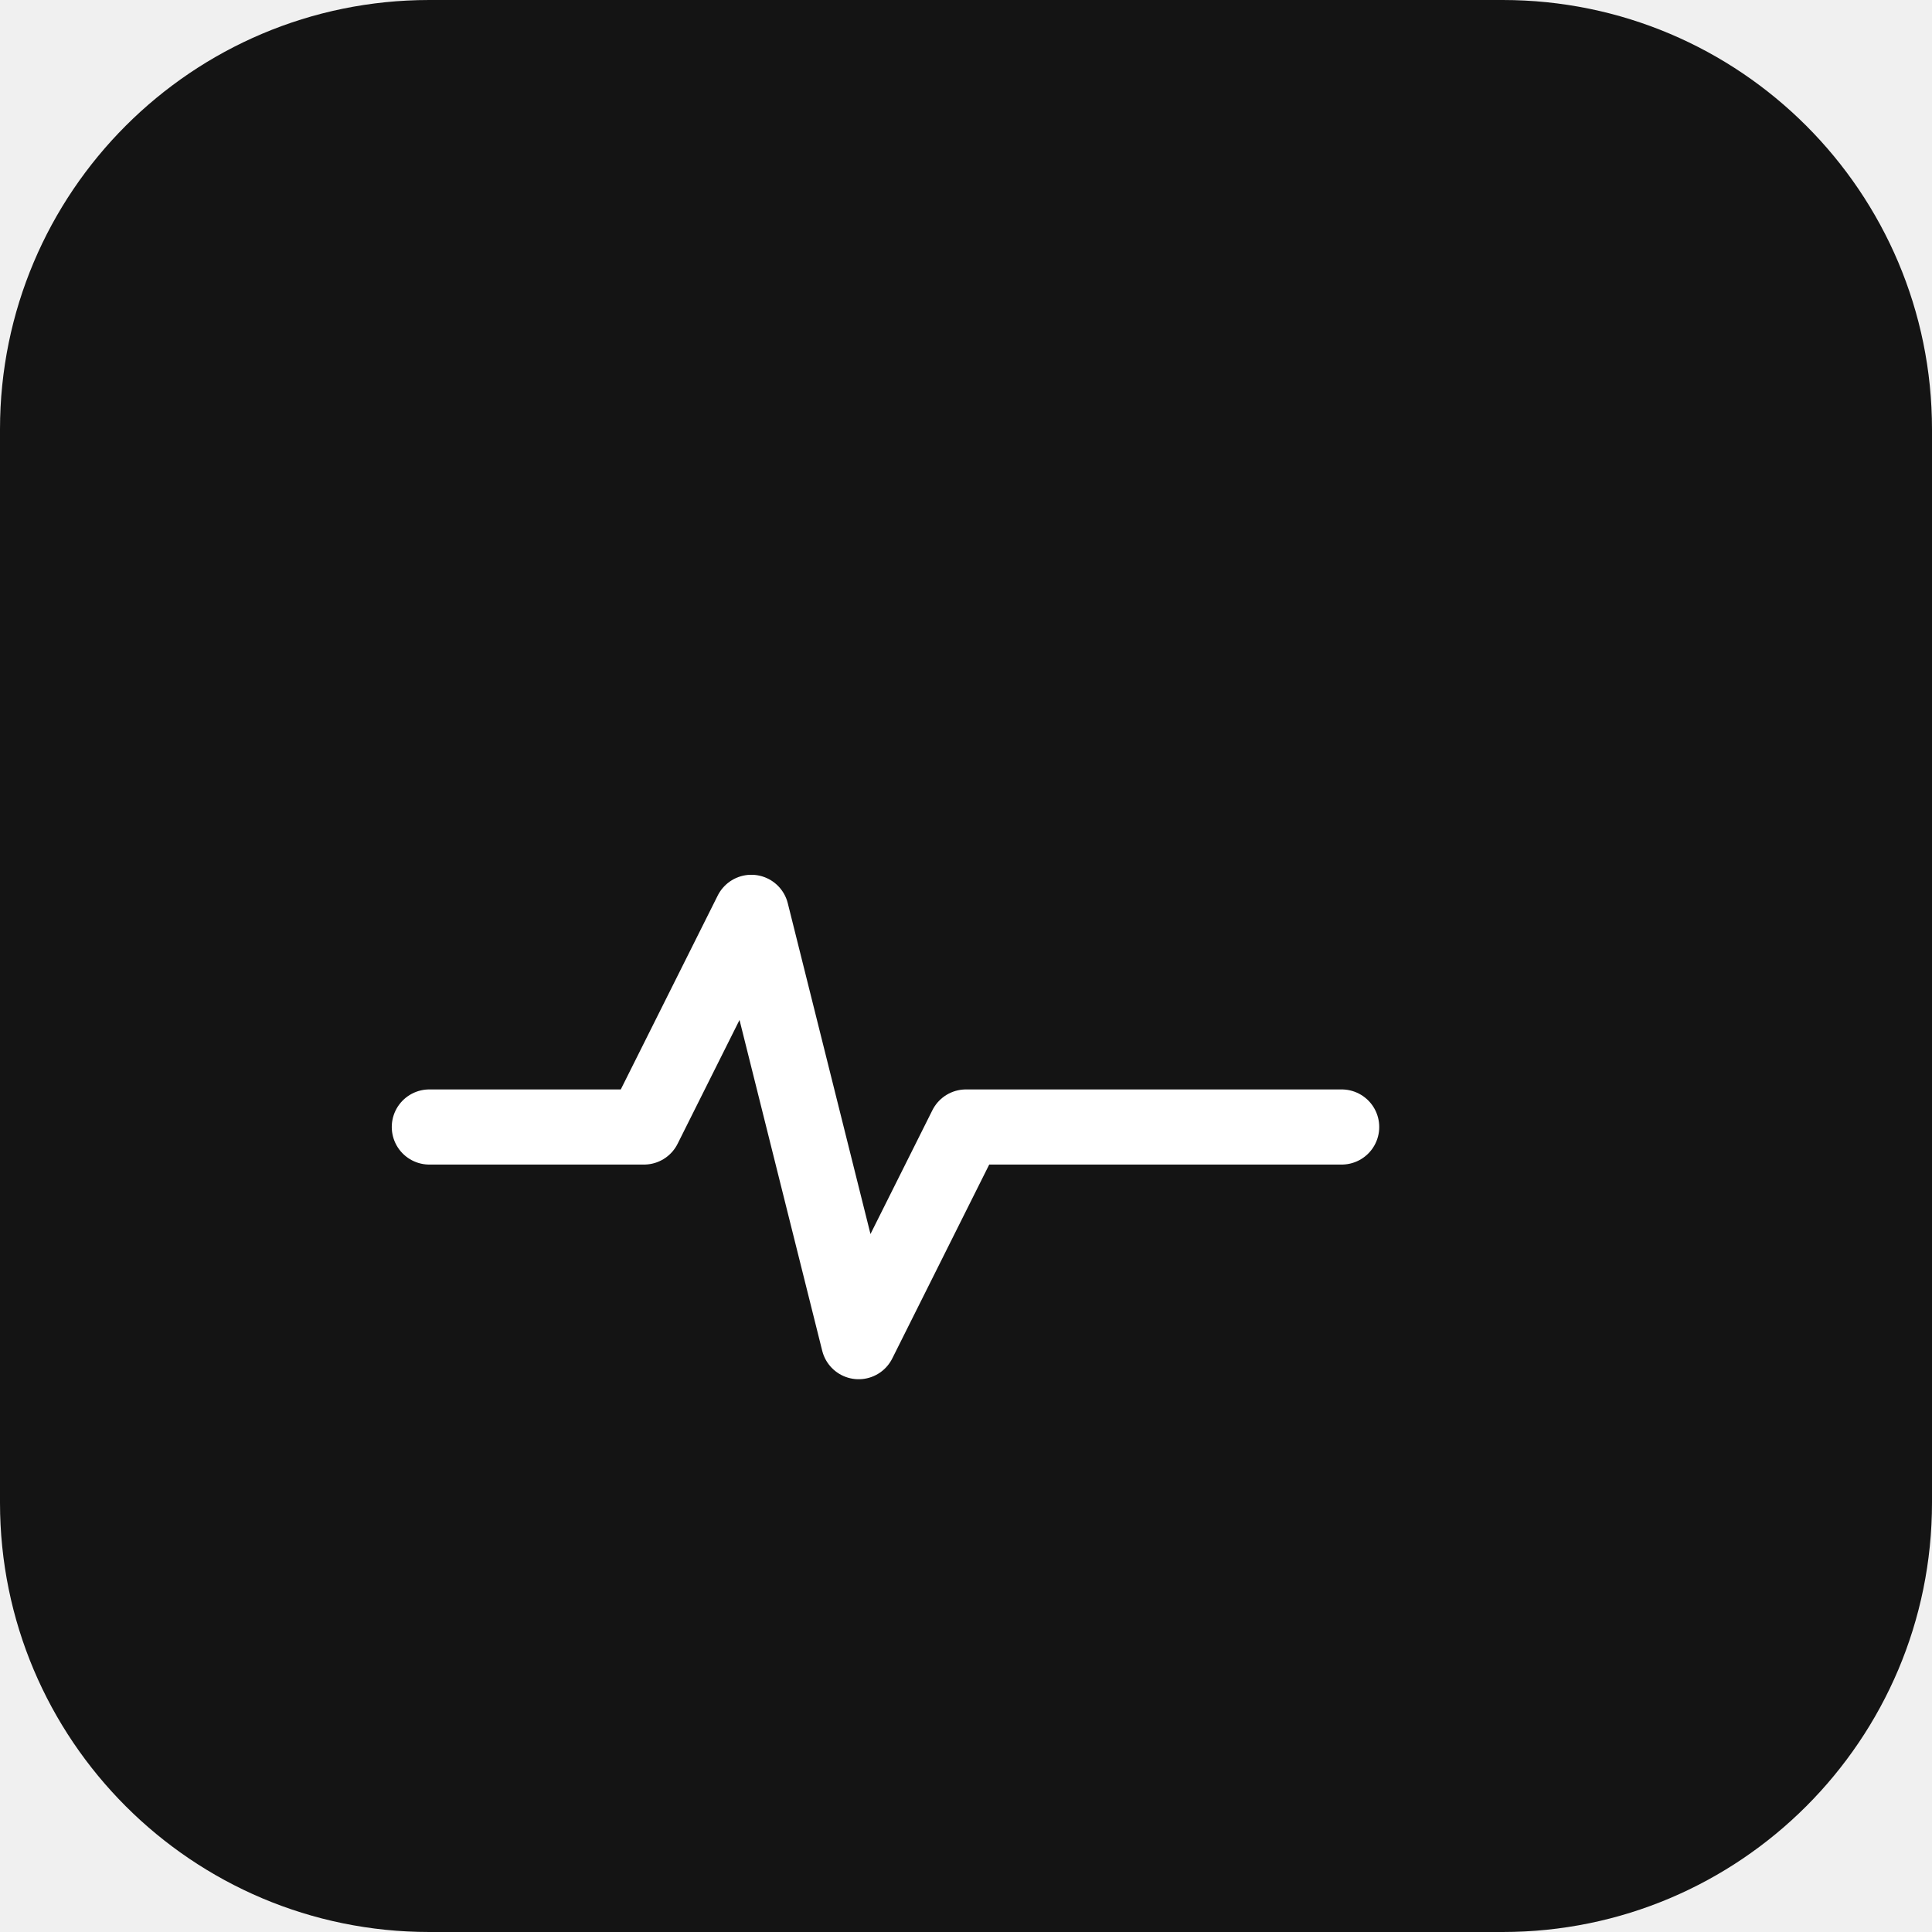
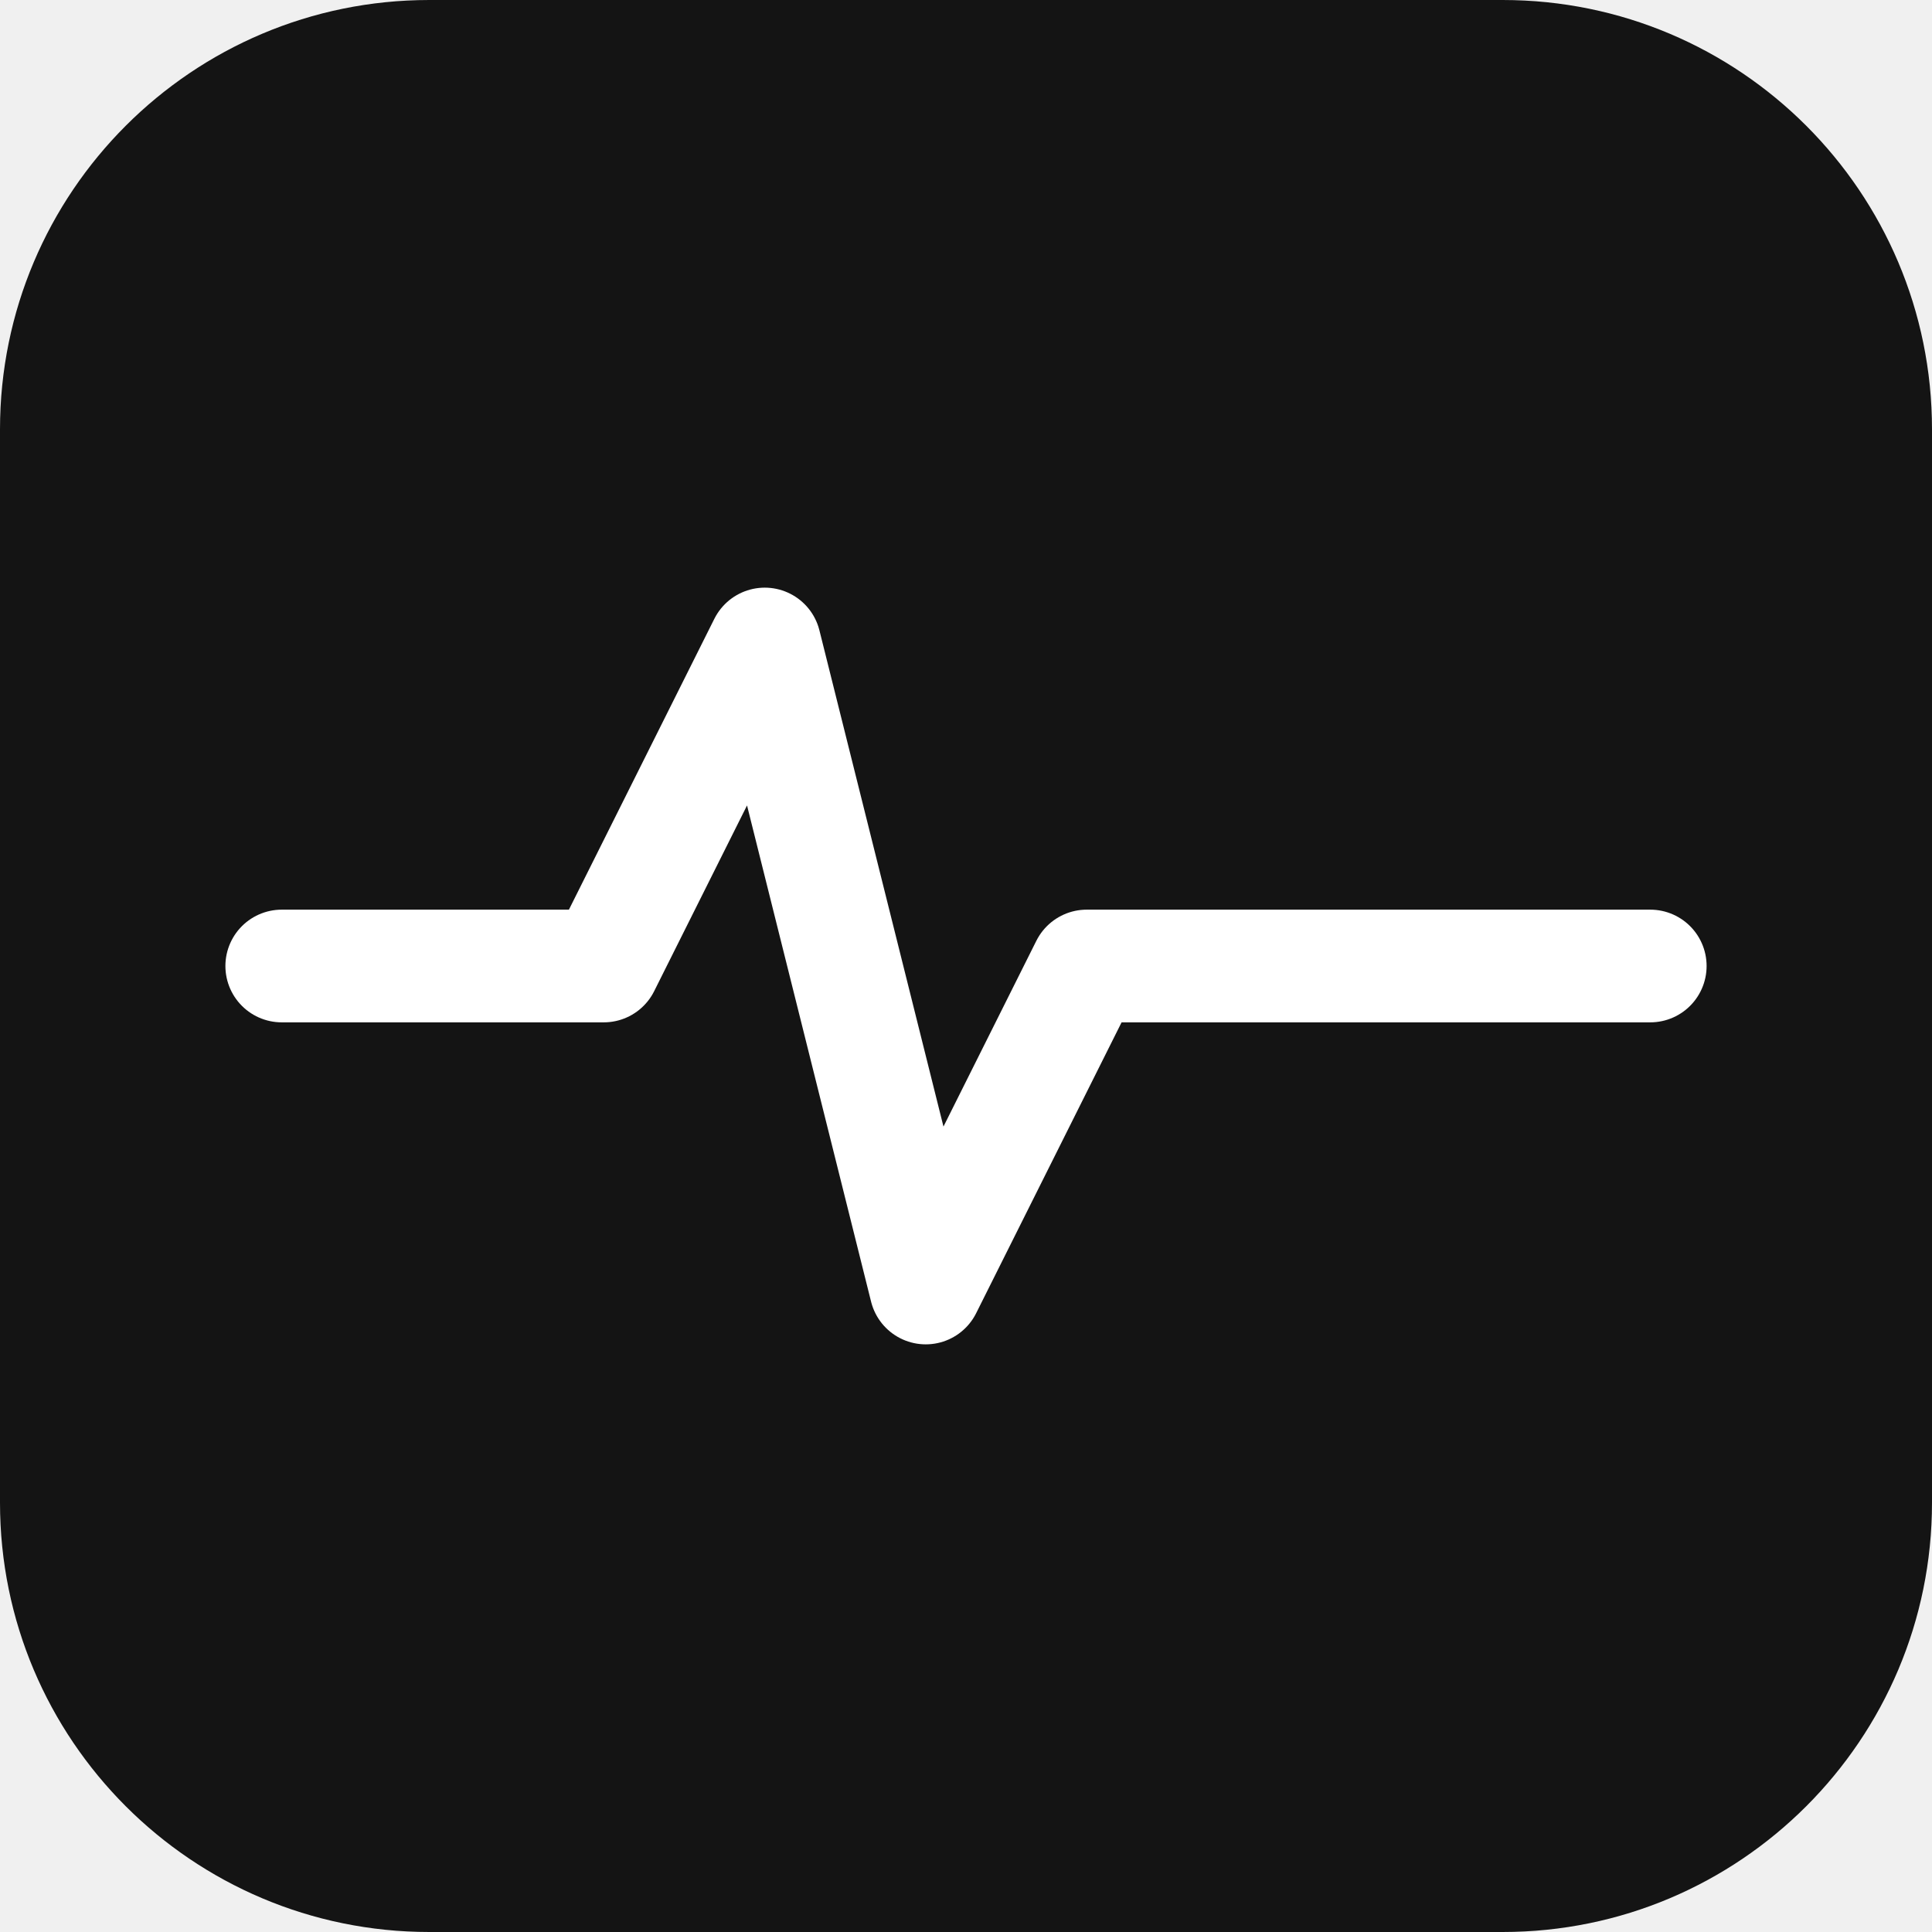
<svg xmlns="http://www.w3.org/2000/svg" width="180" height="180" viewBox="0 0 180 180">
  <rect width="180" height="180" rx="40" fill="#141414" />
-   <g transform="translate(90, 90)">
+   <g transform="translate(90, 90) scale(1.5) translate(7.5, -15)">
    <polyline points="-50,15 -30,15 -20,-5 -10,35 0,15 15,15 35,15" stroke="white" stroke-width="7" stroke-linecap="round" stroke-linejoin="round" fill="none" />
  </g>
</svg>
